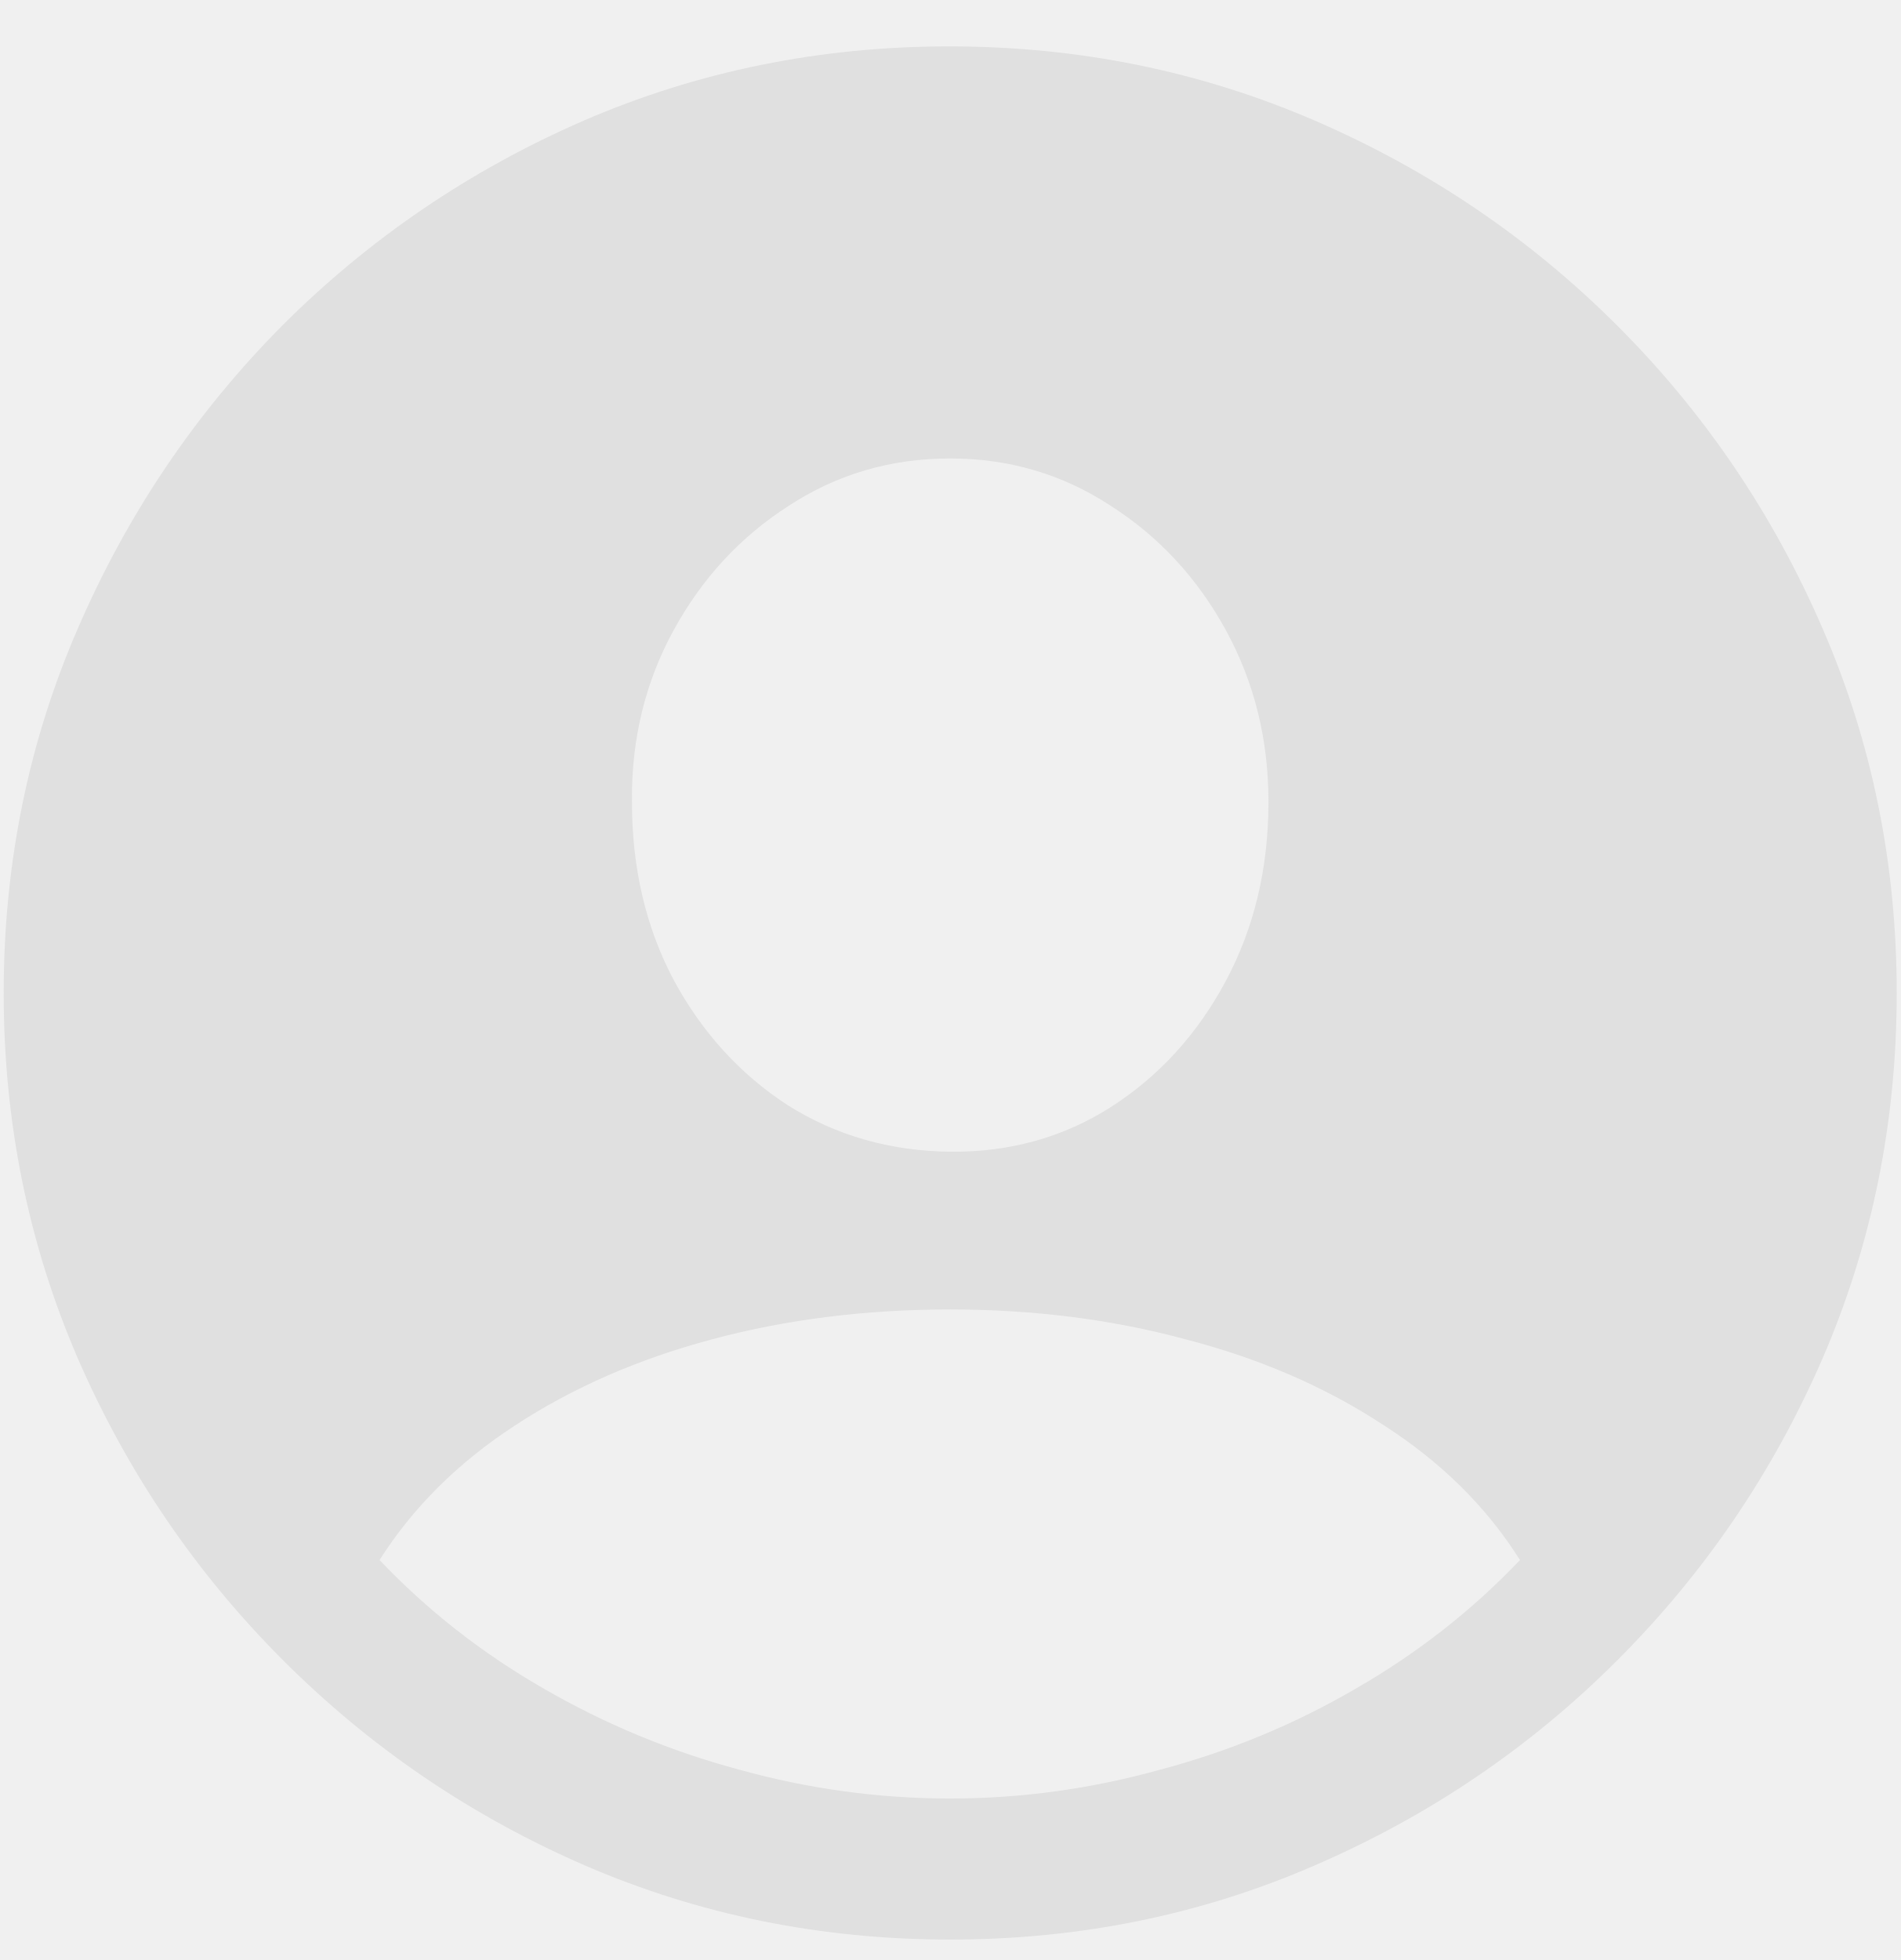
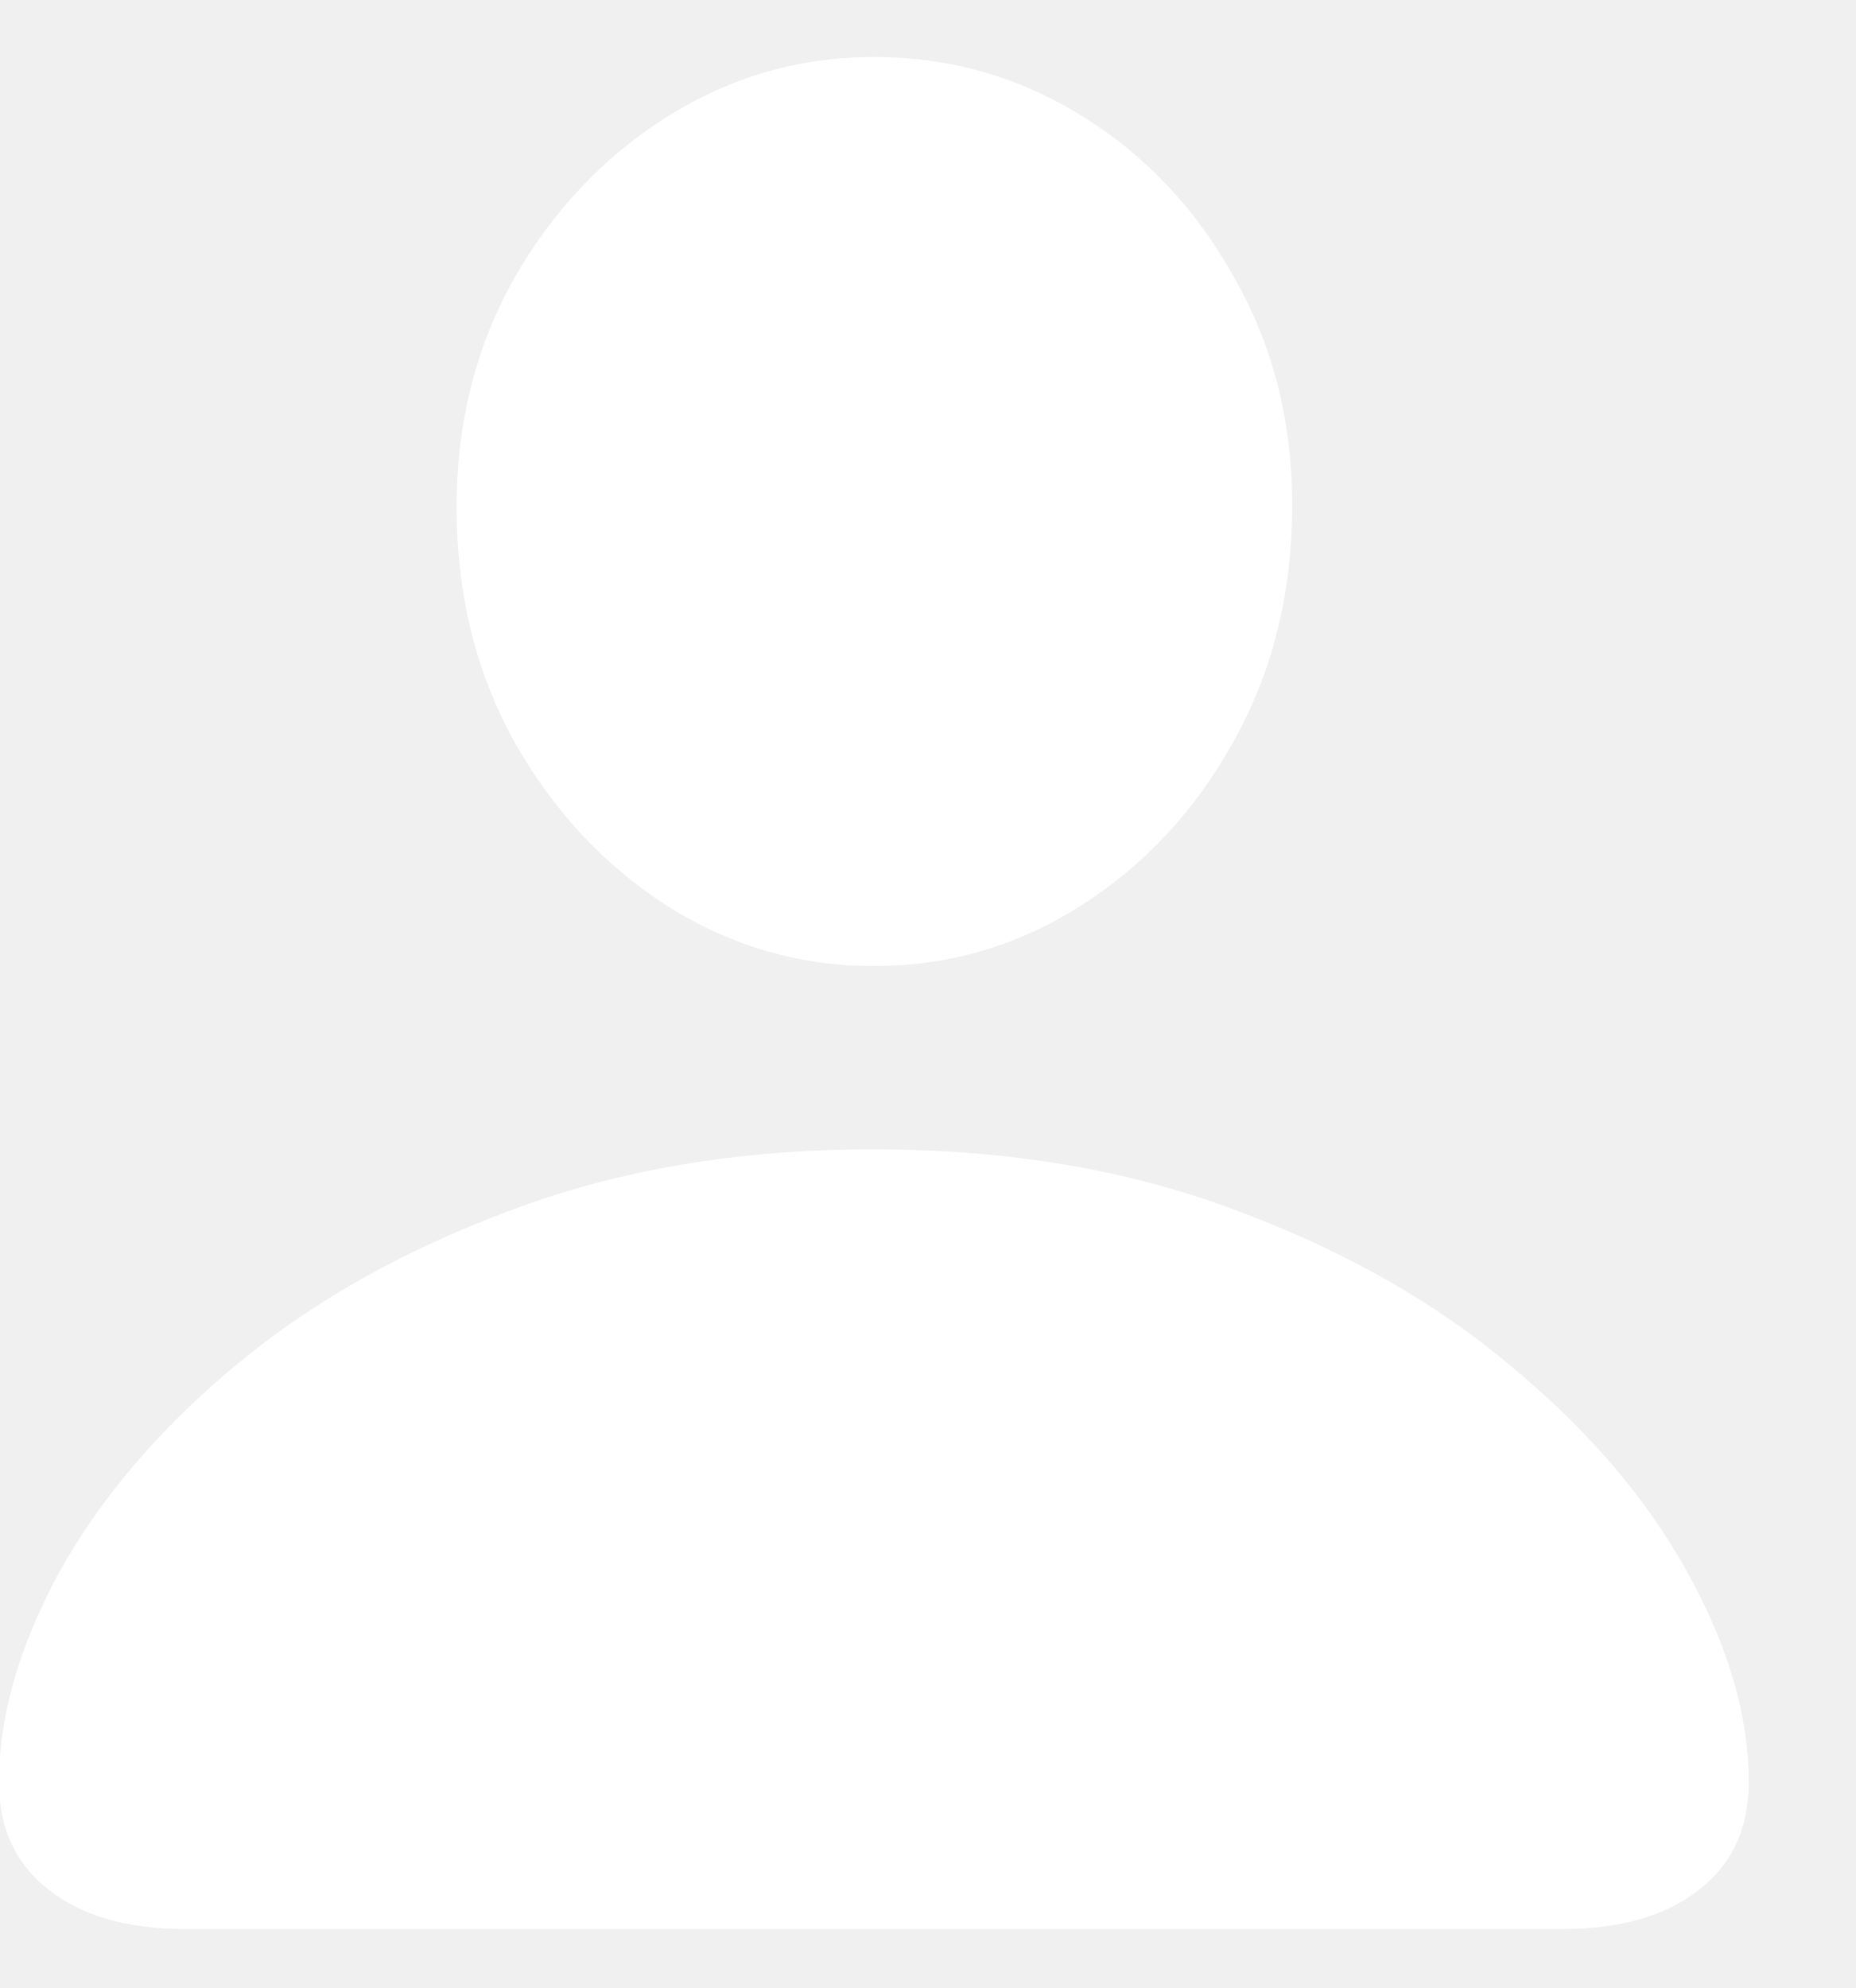
- <svg xmlns="http://www.w3.org/2000/svg" width="32" height="33" viewBox="0 0 32 33" fill="none">
-   <path d="M16 32.656C13.823 32.656 11.771 32.24 9.844 31.406C7.927 30.573 6.234 29.422 4.766 27.953C3.297 26.484 2.146 24.792 1.312 22.875C0.479 20.948 0.062 18.896 0.062 16.719C0.062 14.542 0.479 12.495 1.312 10.578C2.146 8.651 3.292 6.953 4.75 5.484C6.219 4.016 7.911 2.865 9.828 2.031C11.755 1.198 13.807 0.781 15.984 0.781C18.162 0.781 20.213 1.198 22.141 2.031C24.068 2.865 25.766 4.016 27.234 5.484C28.703 6.953 29.854 8.651 30.688 10.578C31.521 12.495 31.938 14.542 31.938 16.719C31.938 18.896 31.521 20.948 30.688 22.875C29.854 24.792 28.703 26.484 27.234 27.953C25.766 29.422 24.068 30.573 22.141 31.406C20.224 32.24 18.177 32.656 16 32.656ZM16 30.281C17.188 30.281 18.365 30.12 19.531 29.797C20.708 29.484 21.812 29.026 22.844 28.422C23.875 27.828 24.792 27.109 25.594 26.266C25.031 25.37 24.26 24.609 23.281 23.984C22.312 23.349 21.203 22.87 19.953 22.547C18.713 22.213 17.396 22.047 16 22.047C14.583 22.047 13.25 22.213 12 22.547C10.75 22.88 9.641 23.365 8.672 24C7.714 24.625 6.953 25.38 6.391 26.266C7.193 27.109 8.109 27.828 9.141 28.422C10.182 29.026 11.287 29.484 12.453 29.797C13.62 30.12 14.802 30.281 16 30.281ZM16 19.391C17 19.401 17.901 19.151 18.703 18.641C19.516 18.12 20.162 17.412 20.641 16.516C21.12 15.62 21.359 14.615 21.359 13.5C21.359 12.448 21.12 11.484 20.641 10.609C20.162 9.734 19.516 9.036 18.703 8.516C17.891 7.984 16.99 7.719 16 7.719C15 7.719 14.094 7.984 13.281 8.516C12.469 9.036 11.823 9.734 11.344 10.609C10.865 11.484 10.63 12.448 10.641 13.5C10.641 14.615 10.875 15.615 11.344 16.5C11.823 17.385 12.463 18.088 13.266 18.609C14.078 19.12 14.99 19.38 16 19.391Z" fill="#E0E0E0" />
+ <svg xmlns="http://www.w3.org/2000/svg" width="14" height="15" viewBox="0 0 14 15" fill="none">
+   <path d="M1.398 14.555H11.789C12.227 14.555 12.57 14.456 12.82 14.258C13.07 14.065 13.195 13.794 13.195 13.445C13.195 12.95 13.042 12.425 12.734 11.867C12.427 11.31 11.984 10.792 11.406 10.312C10.833 9.828 10.141 9.435 9.328 9.133C8.516 8.826 7.602 8.672 6.586 8.672C5.576 8.672 4.664 8.826 3.852 9.133C3.039 9.435 2.344 9.828 1.766 10.312C1.193 10.792 0.753 11.31 0.445 11.867C0.143 12.425 -0.008 12.95 -0.008 13.445C-0.008 13.794 0.117 14.065 0.367 14.258C0.617 14.456 0.961 14.555 1.398 14.555ZM6.594 7.289C7.161 7.289 7.685 7.135 8.164 6.828C8.643 6.521 9.026 6.107 9.312 5.586C9.604 5.06 9.75 4.469 9.75 3.812C9.75 3.177 9.604 2.604 9.312 2.094C9.026 1.578 8.643 1.172 8.164 0.875C7.685 0.578 7.161 0.43 6.594 0.43C6.031 0.43 5.51 0.581 5.031 0.883C4.552 1.185 4.167 1.594 3.875 2.109C3.589 2.62 3.445 3.193 3.445 3.828C3.445 4.479 3.589 5.065 3.875 5.586C4.167 6.107 4.549 6.521 5.023 6.828C5.503 7.135 6.026 7.289 6.594 7.289Z" fill="white" />
</svg>
